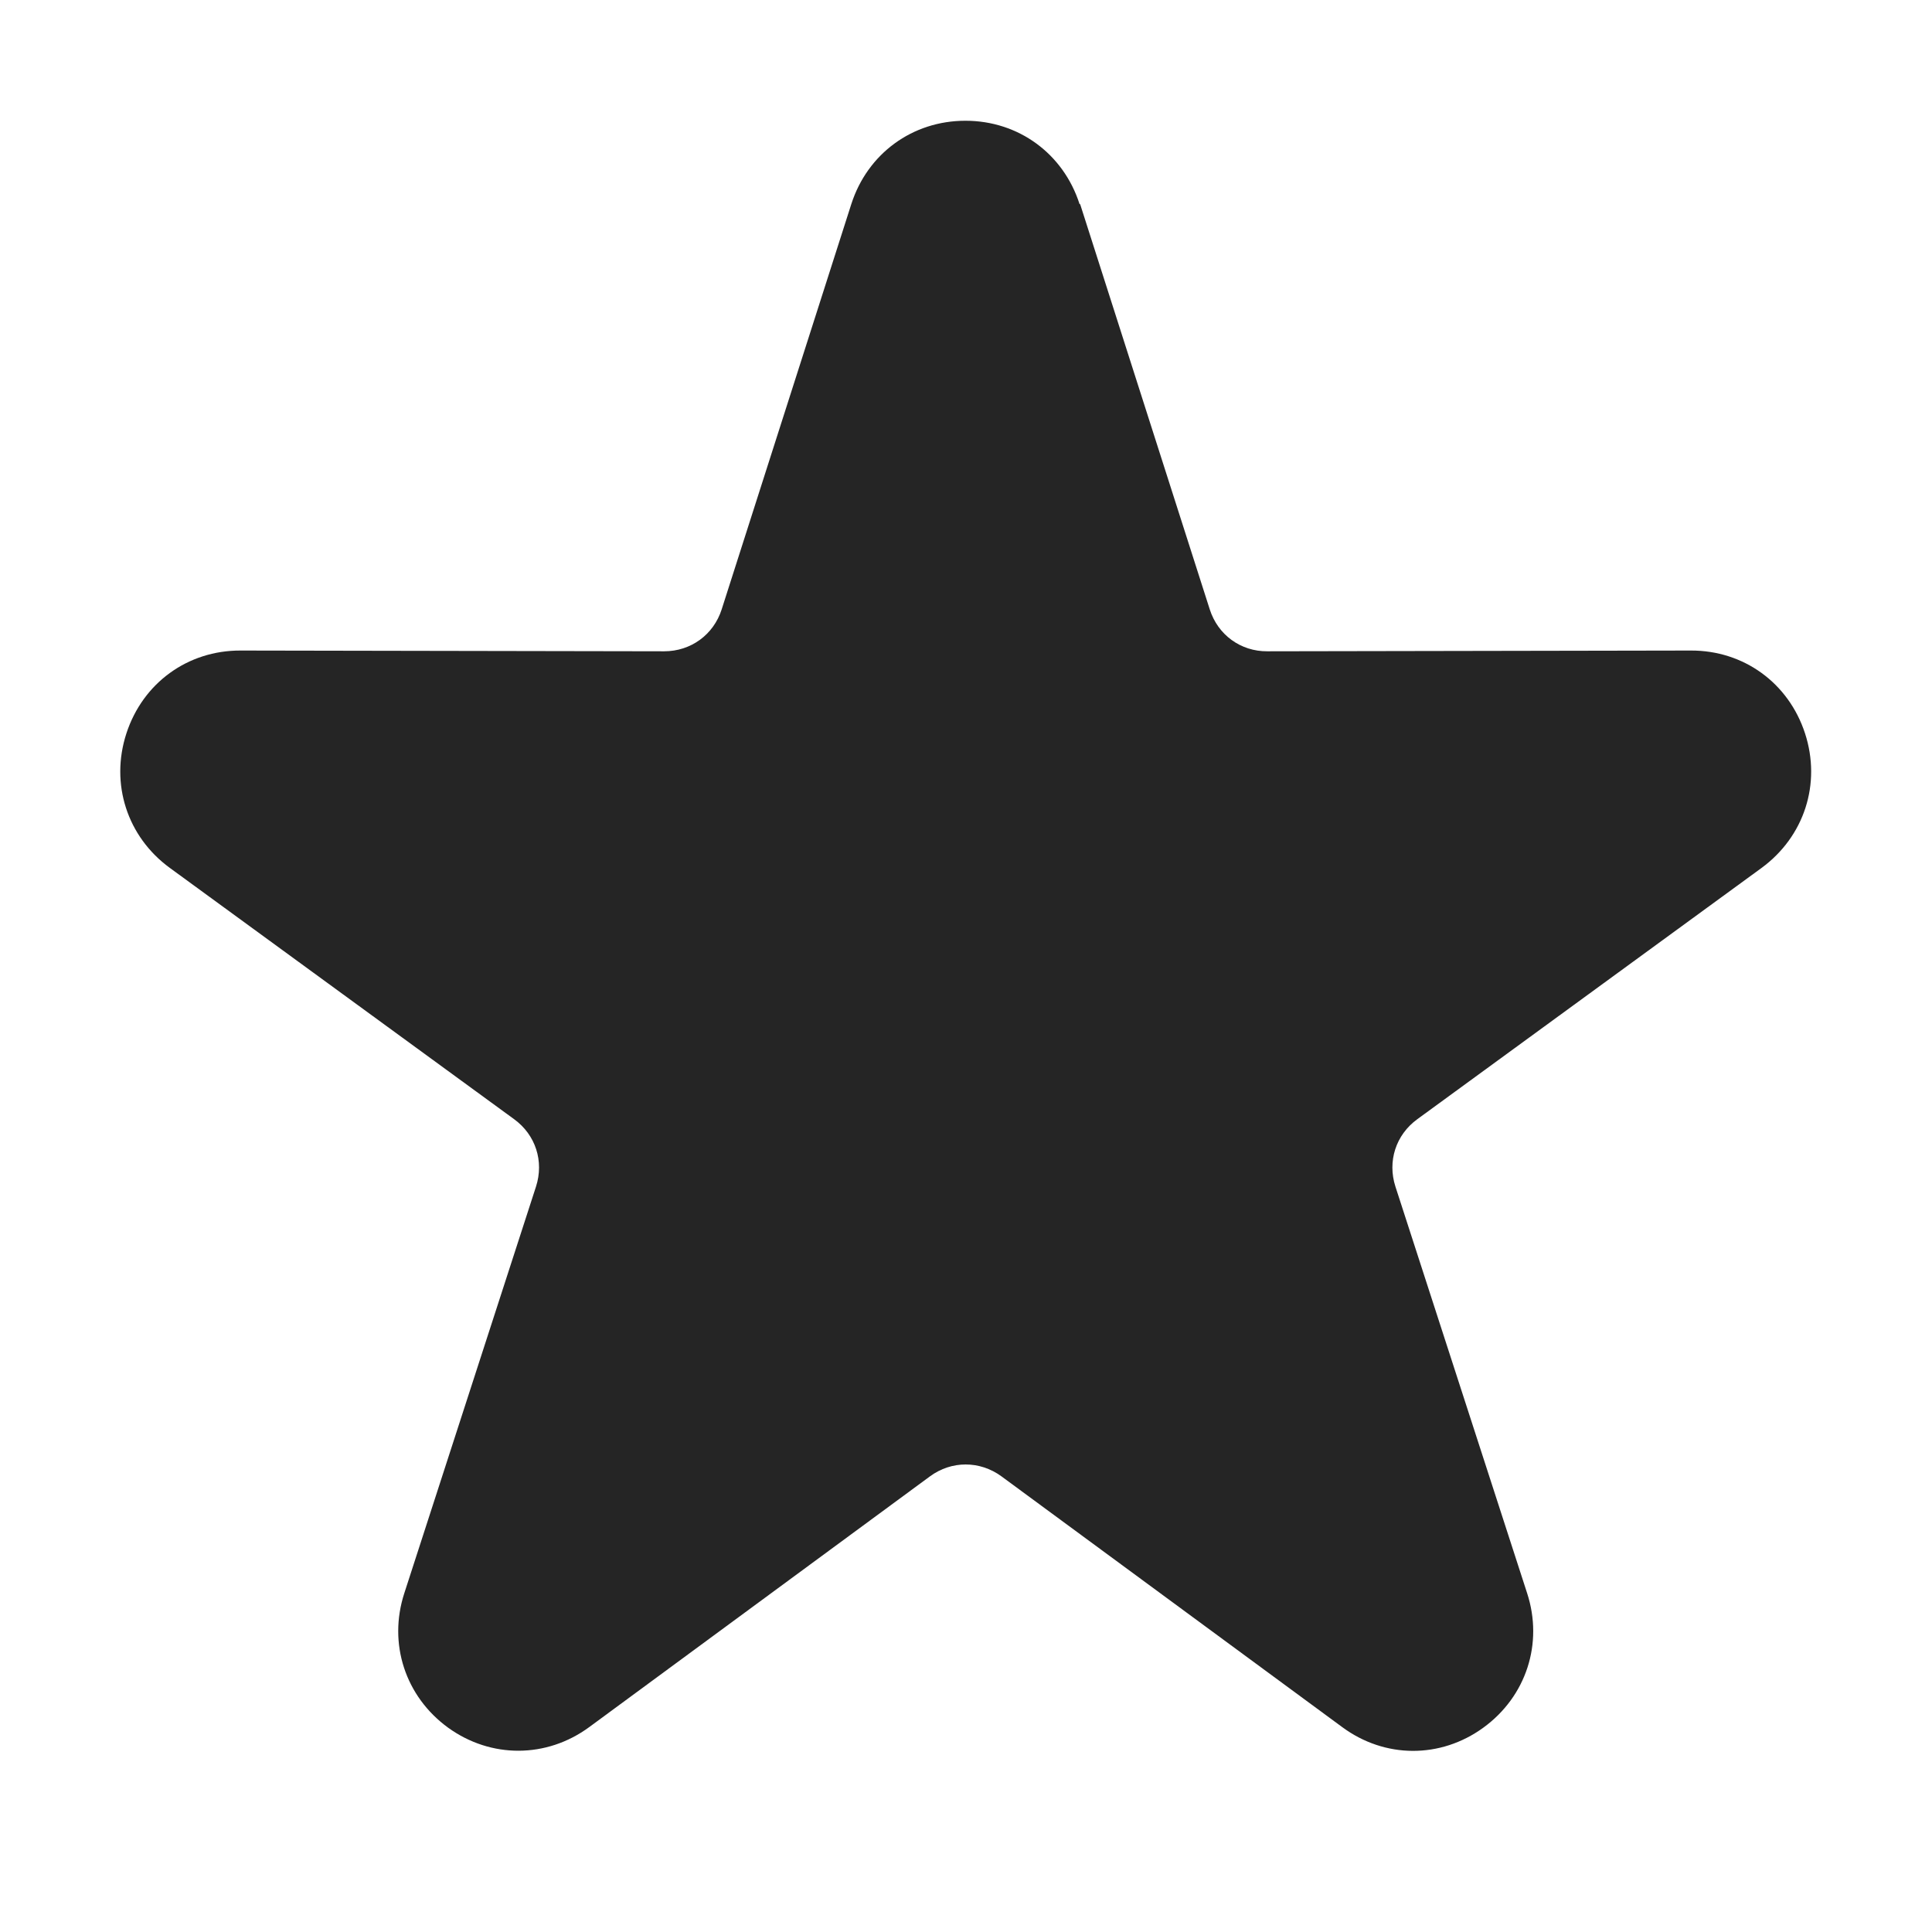
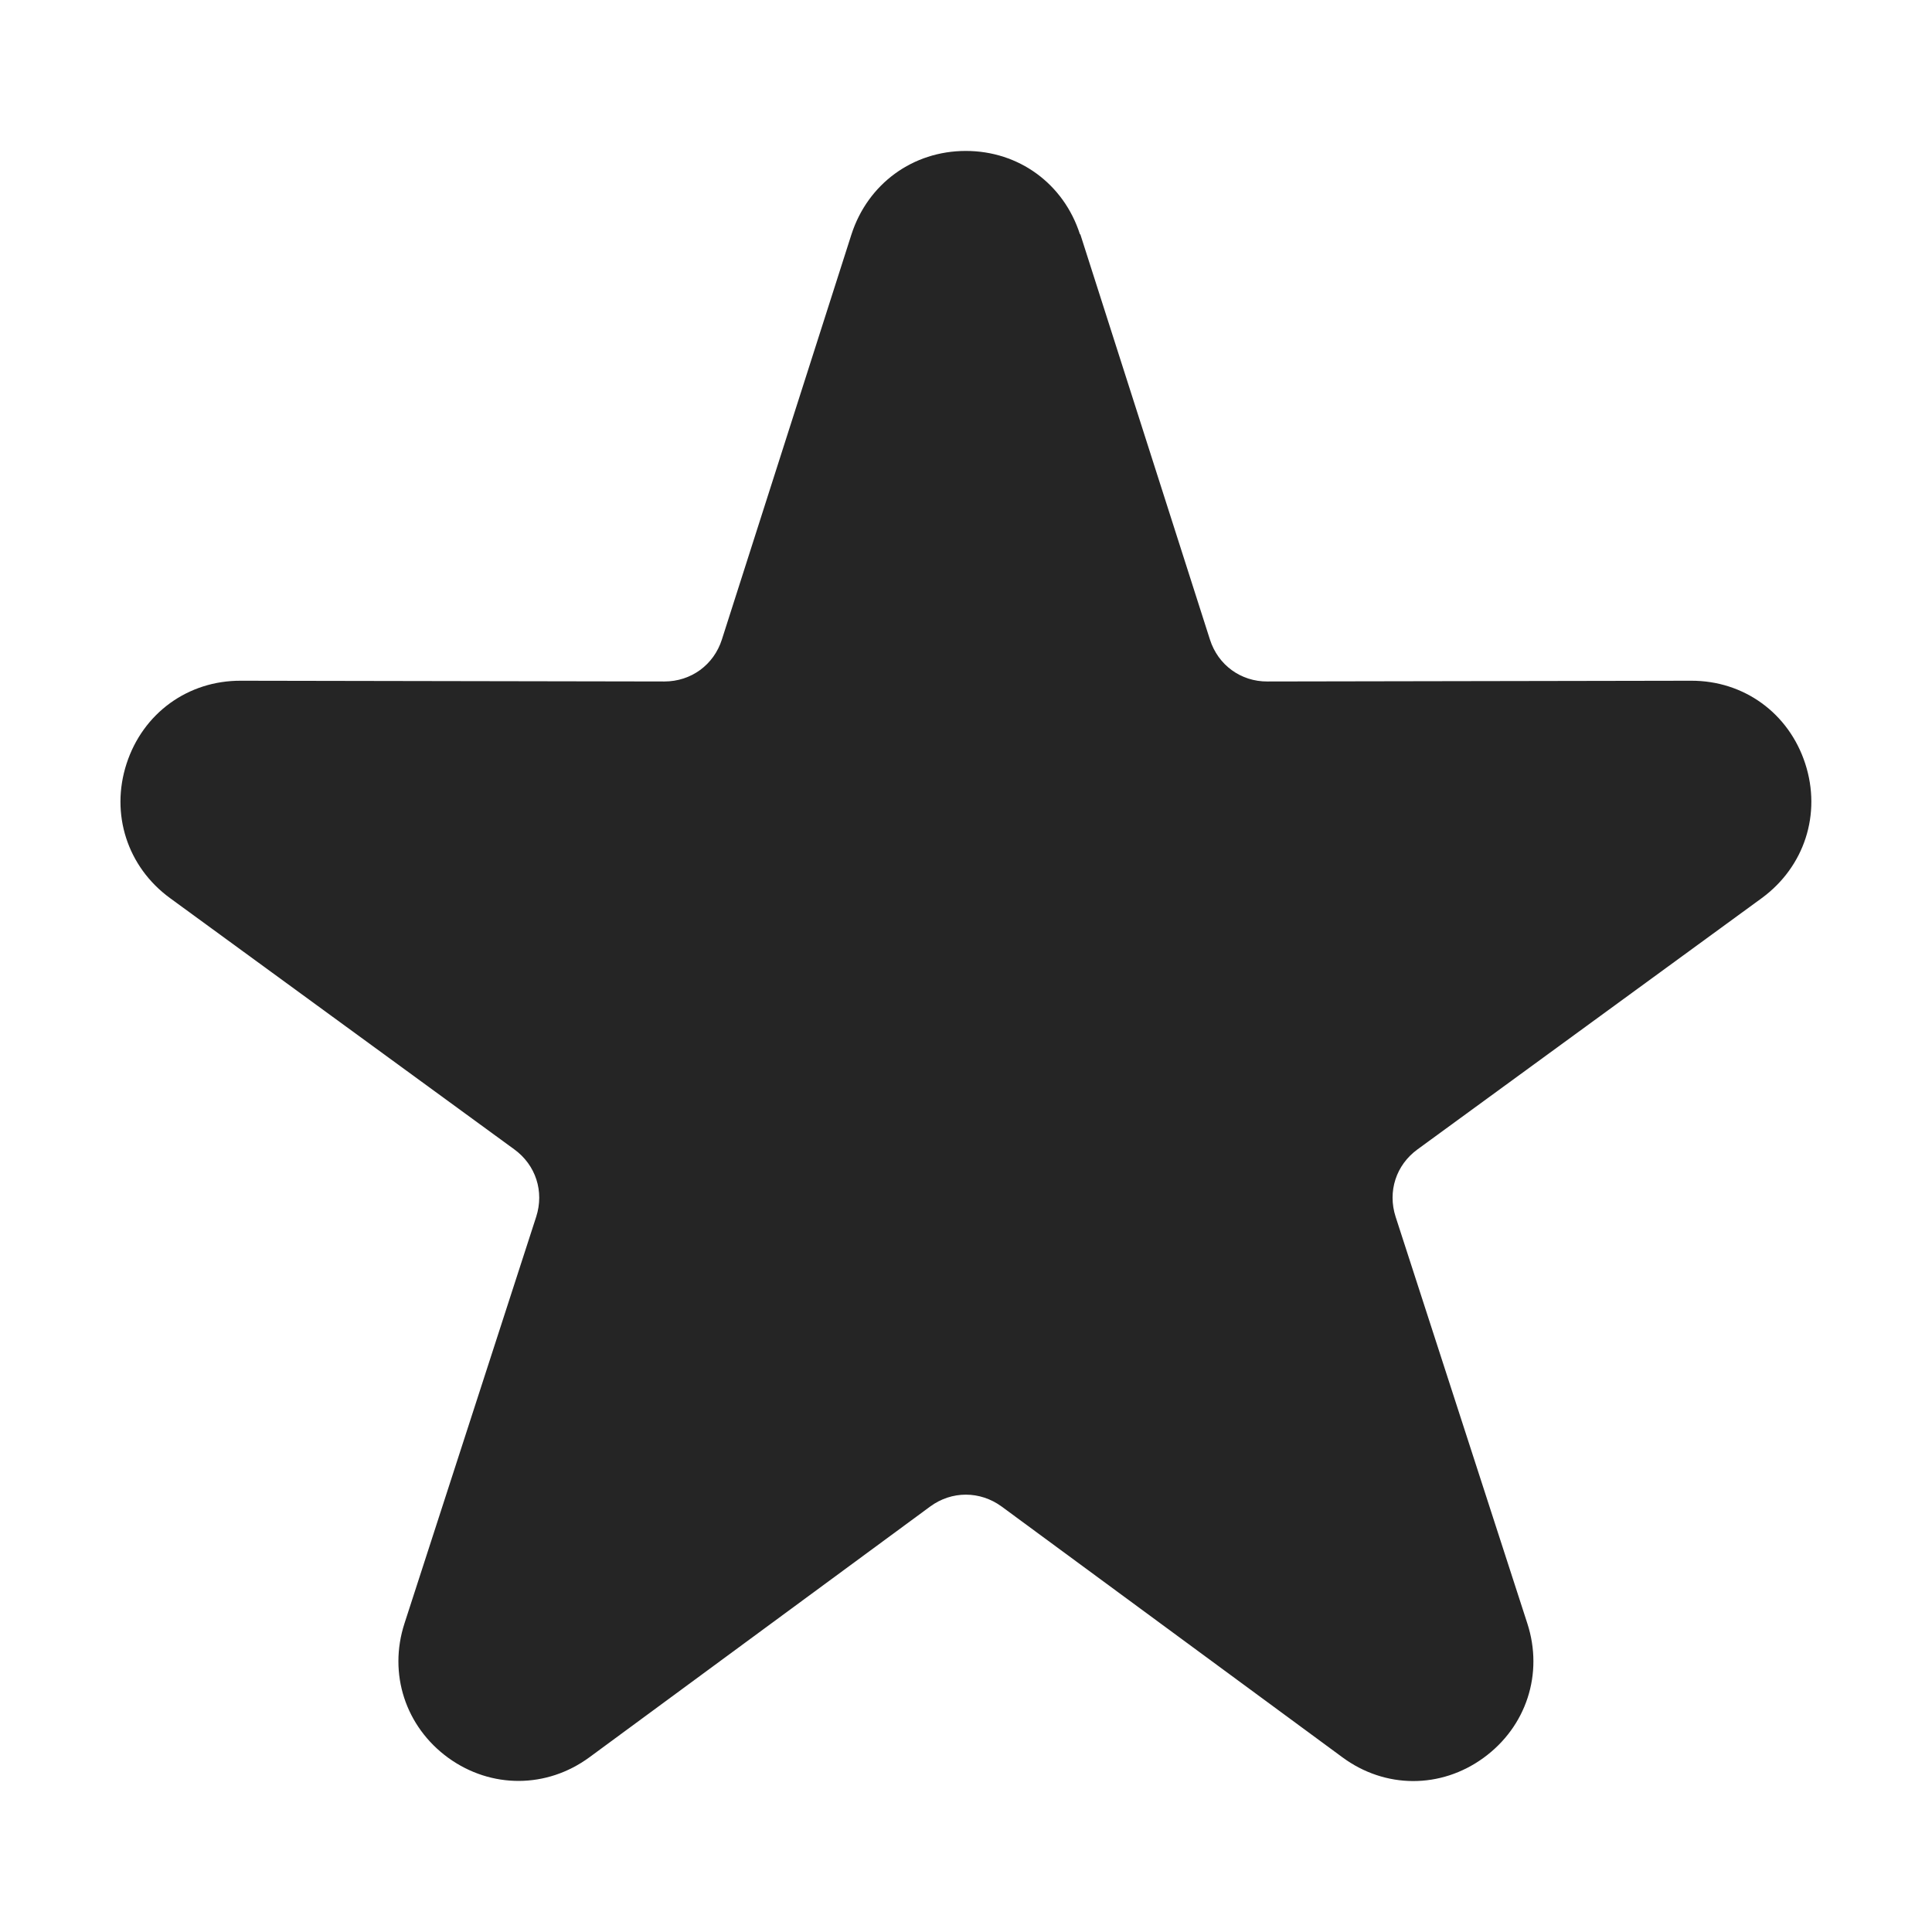
<svg xmlns="http://www.w3.org/2000/svg" version="1.1" id="Layer_1" shape-rendering="geometricPrecision" text-rendering="geometricPrecision" image-rendering="optimizeQuality" x="0px" y="0px" width="1024px" height="1024px" viewBox="0 0 1024 1024" enable-background="new 0 0 1024 1024" xml:space="preserve">
-   <path id="curve0" fill="#252525" d="M572.5,108.2L641.2,323c4.3,13.5,16.4,22.3,30.5,22.2l224.5-0.4c28-0.1,51.8,17.2,60.5,43.9  c8.7,26.7-0.4,54.7-23,71.3L751.2,593.2c-11.4,8.3-15.9,22.3-11.6,35.7l69.8,215.5c8.7,26.7-0.5,54.8-23.2,71.3s-52.2,16.4-74.8-0.3  L530.8,782.5c-11.5-8.4-26.5-8.4-37.9,0L312.3,915.4c-22.6,16.6-52.1,16.7-74.8,0.3c-22.7-16.5-31.9-44.6-23.2-71.3l69.8-215.5  c4.3-13.4-0.2-27.4-11.6-35.7L90,460c-22.6-16.5-31.7-44.6-23-71.3c8.7-26.7,32.5-44,60.5-43.9l224.5,0.4c14.2,0,26.2-8.8,30.5-22.2  l68.7-214.8c8.6-26.8,32.4-44.2,60.5-44.2c28.1,0,51.9,17.4,60.5,44.2H572.5z" />
+   <path id="curve0" fill="#252525" d="M572.6,124.2L641.3,339c4.3,13.5,16.4,22.3,30.5,22.2l224.5-0.4c28-0.1,51.8,17.2,60.5,43.9  c8.7,26.7-0.4,54.7-23,71.3L751.3,609.2c-11.4,8.3-15.9,22.3-11.6,35.7l69.8,215.5c8.7,26.7-0.5,54.8-23.2,71.3s-52.2,16.4-74.8-0.3  L530.9,798.5c-11.5-8.4-26.5-8.4-37.9,0L312.4,931.4c-22.6,16.6-52.1,16.7-74.8,0.3c-22.7-16.5-31.9-44.6-23.2-71.3l69.8-215.5  c4.3-13.4-0.2-27.4-11.6-35.7L90.1,476c-22.6-16.5-31.7-44.6-23-71.3c8.7-26.7,32.5-44,60.5-43.9l224.5,0.4  c14.2,0,26.2-8.8,30.5-22.2l68.7-214.8C460,97.4,483.8,80,511.9,80c28.1,0,51.9,17.4,60.5,44.2H572.6z" />
</svg>
